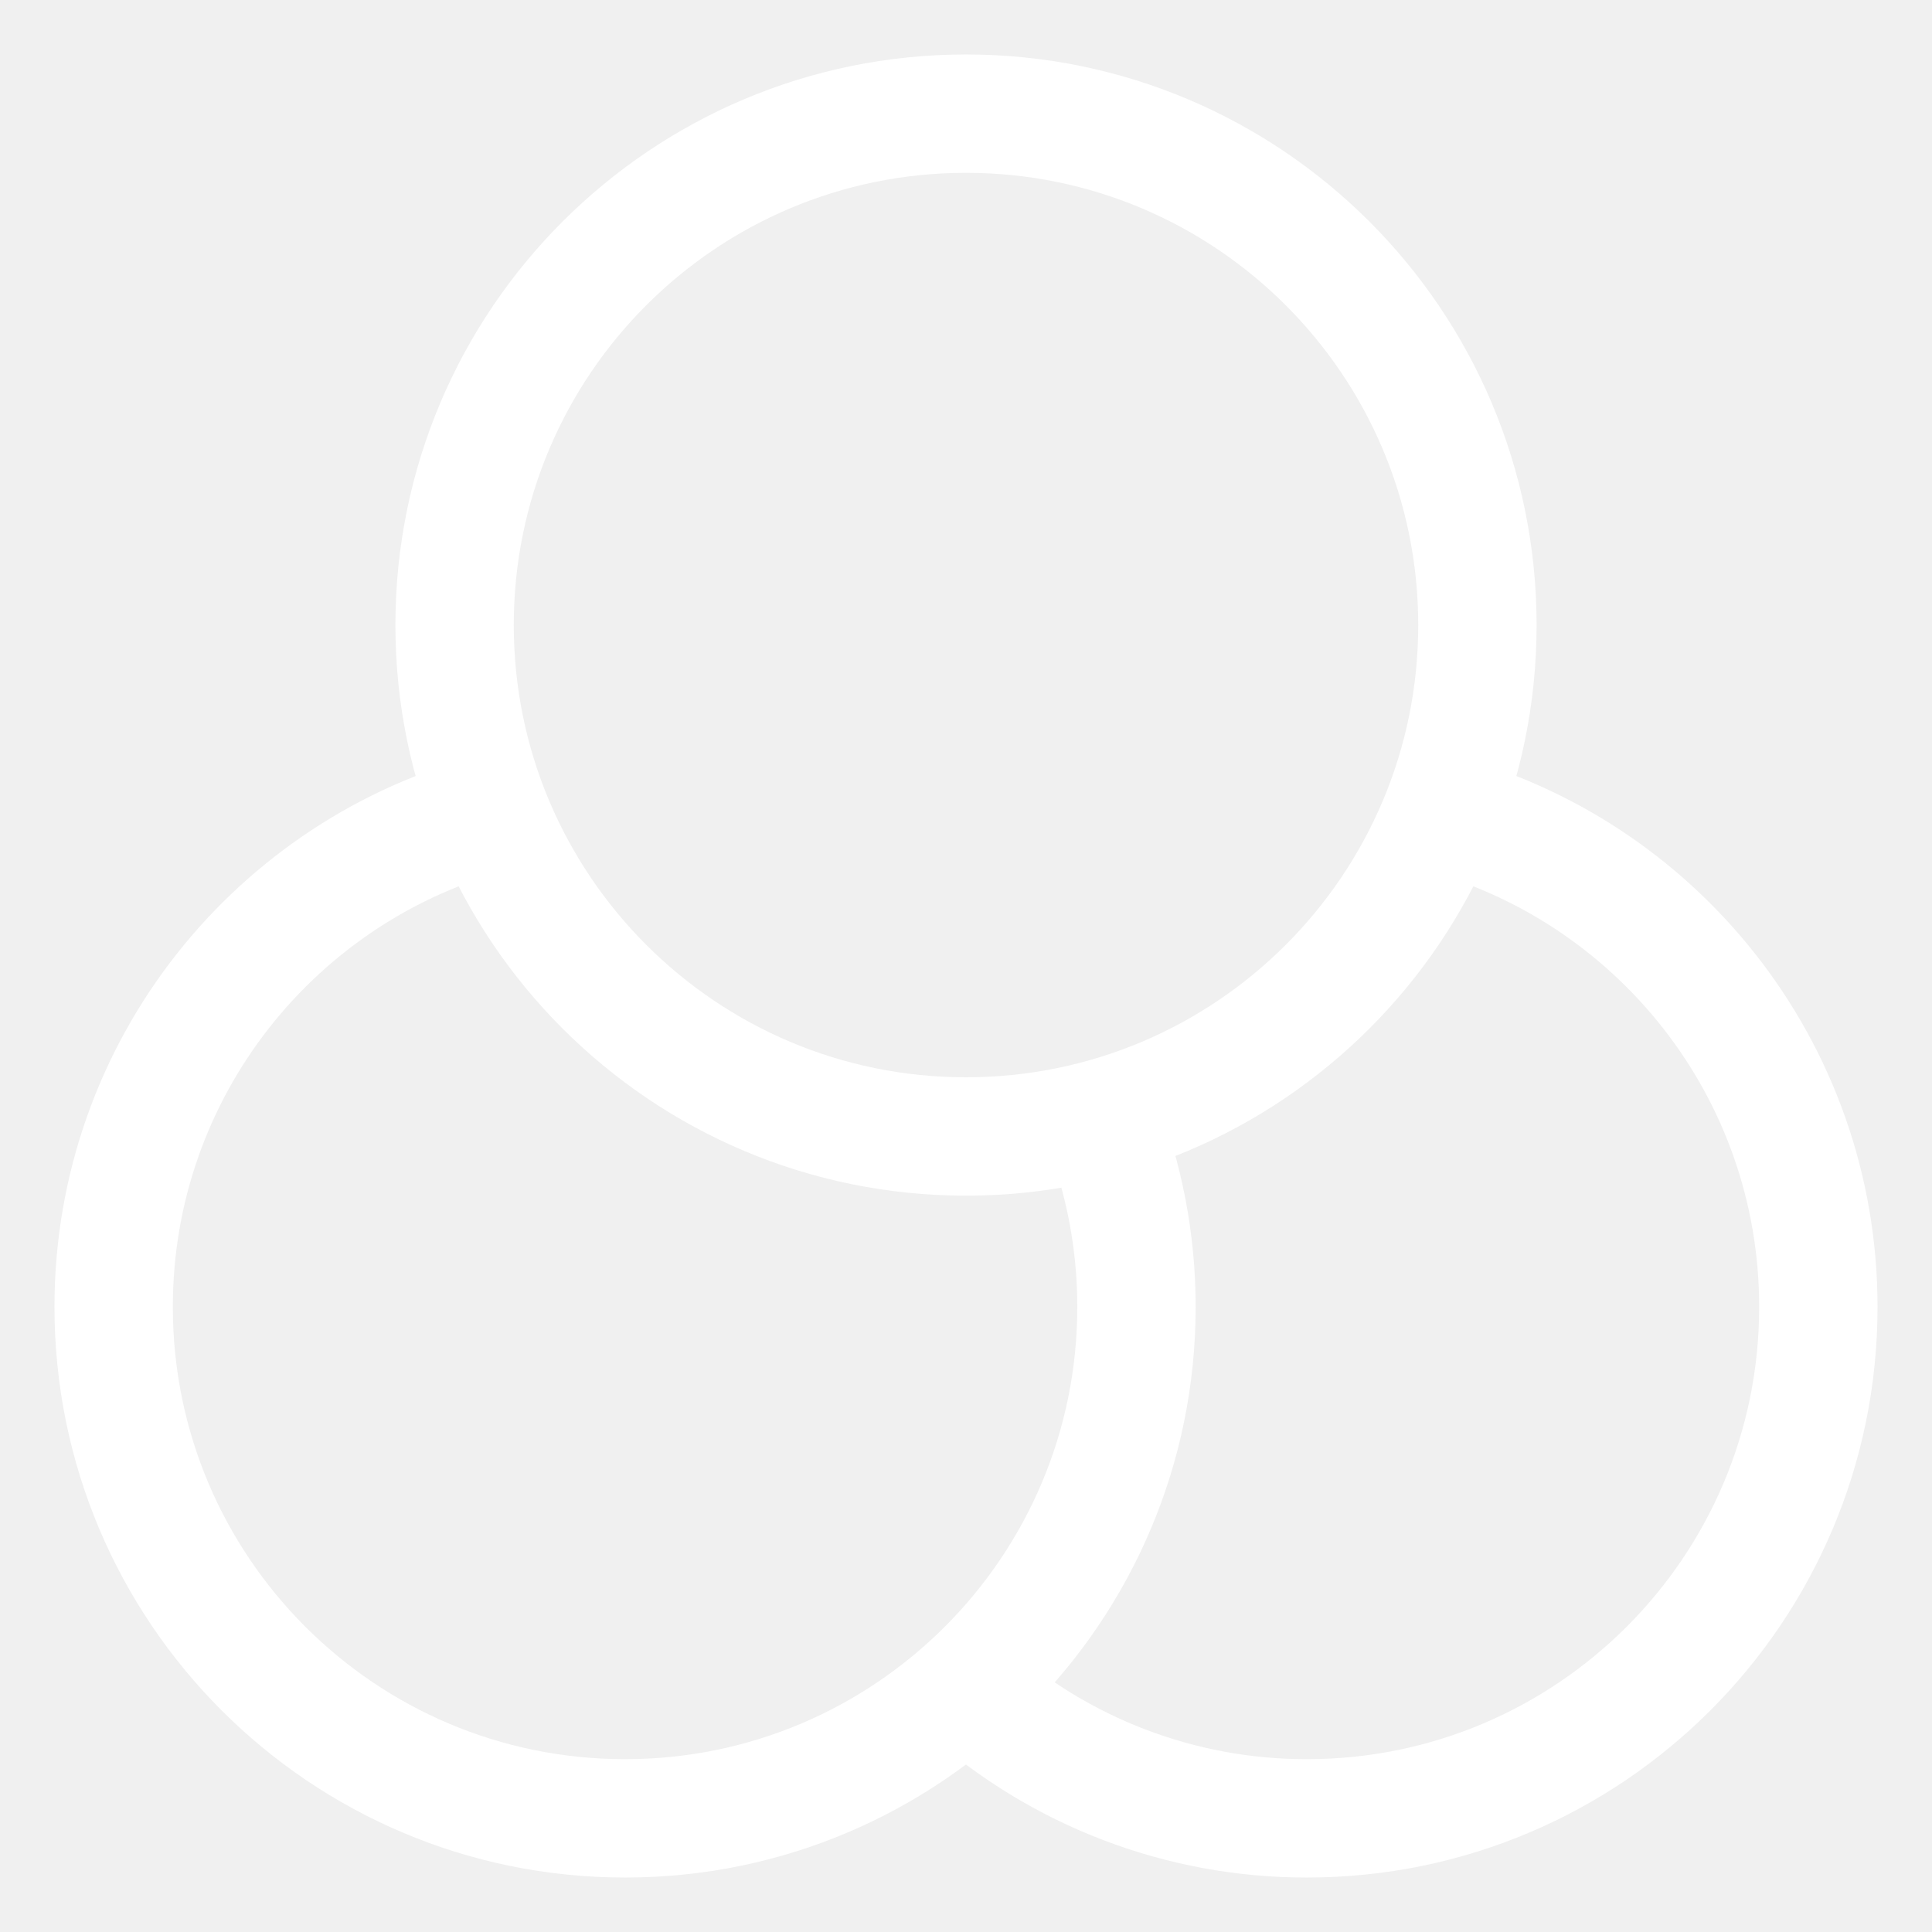
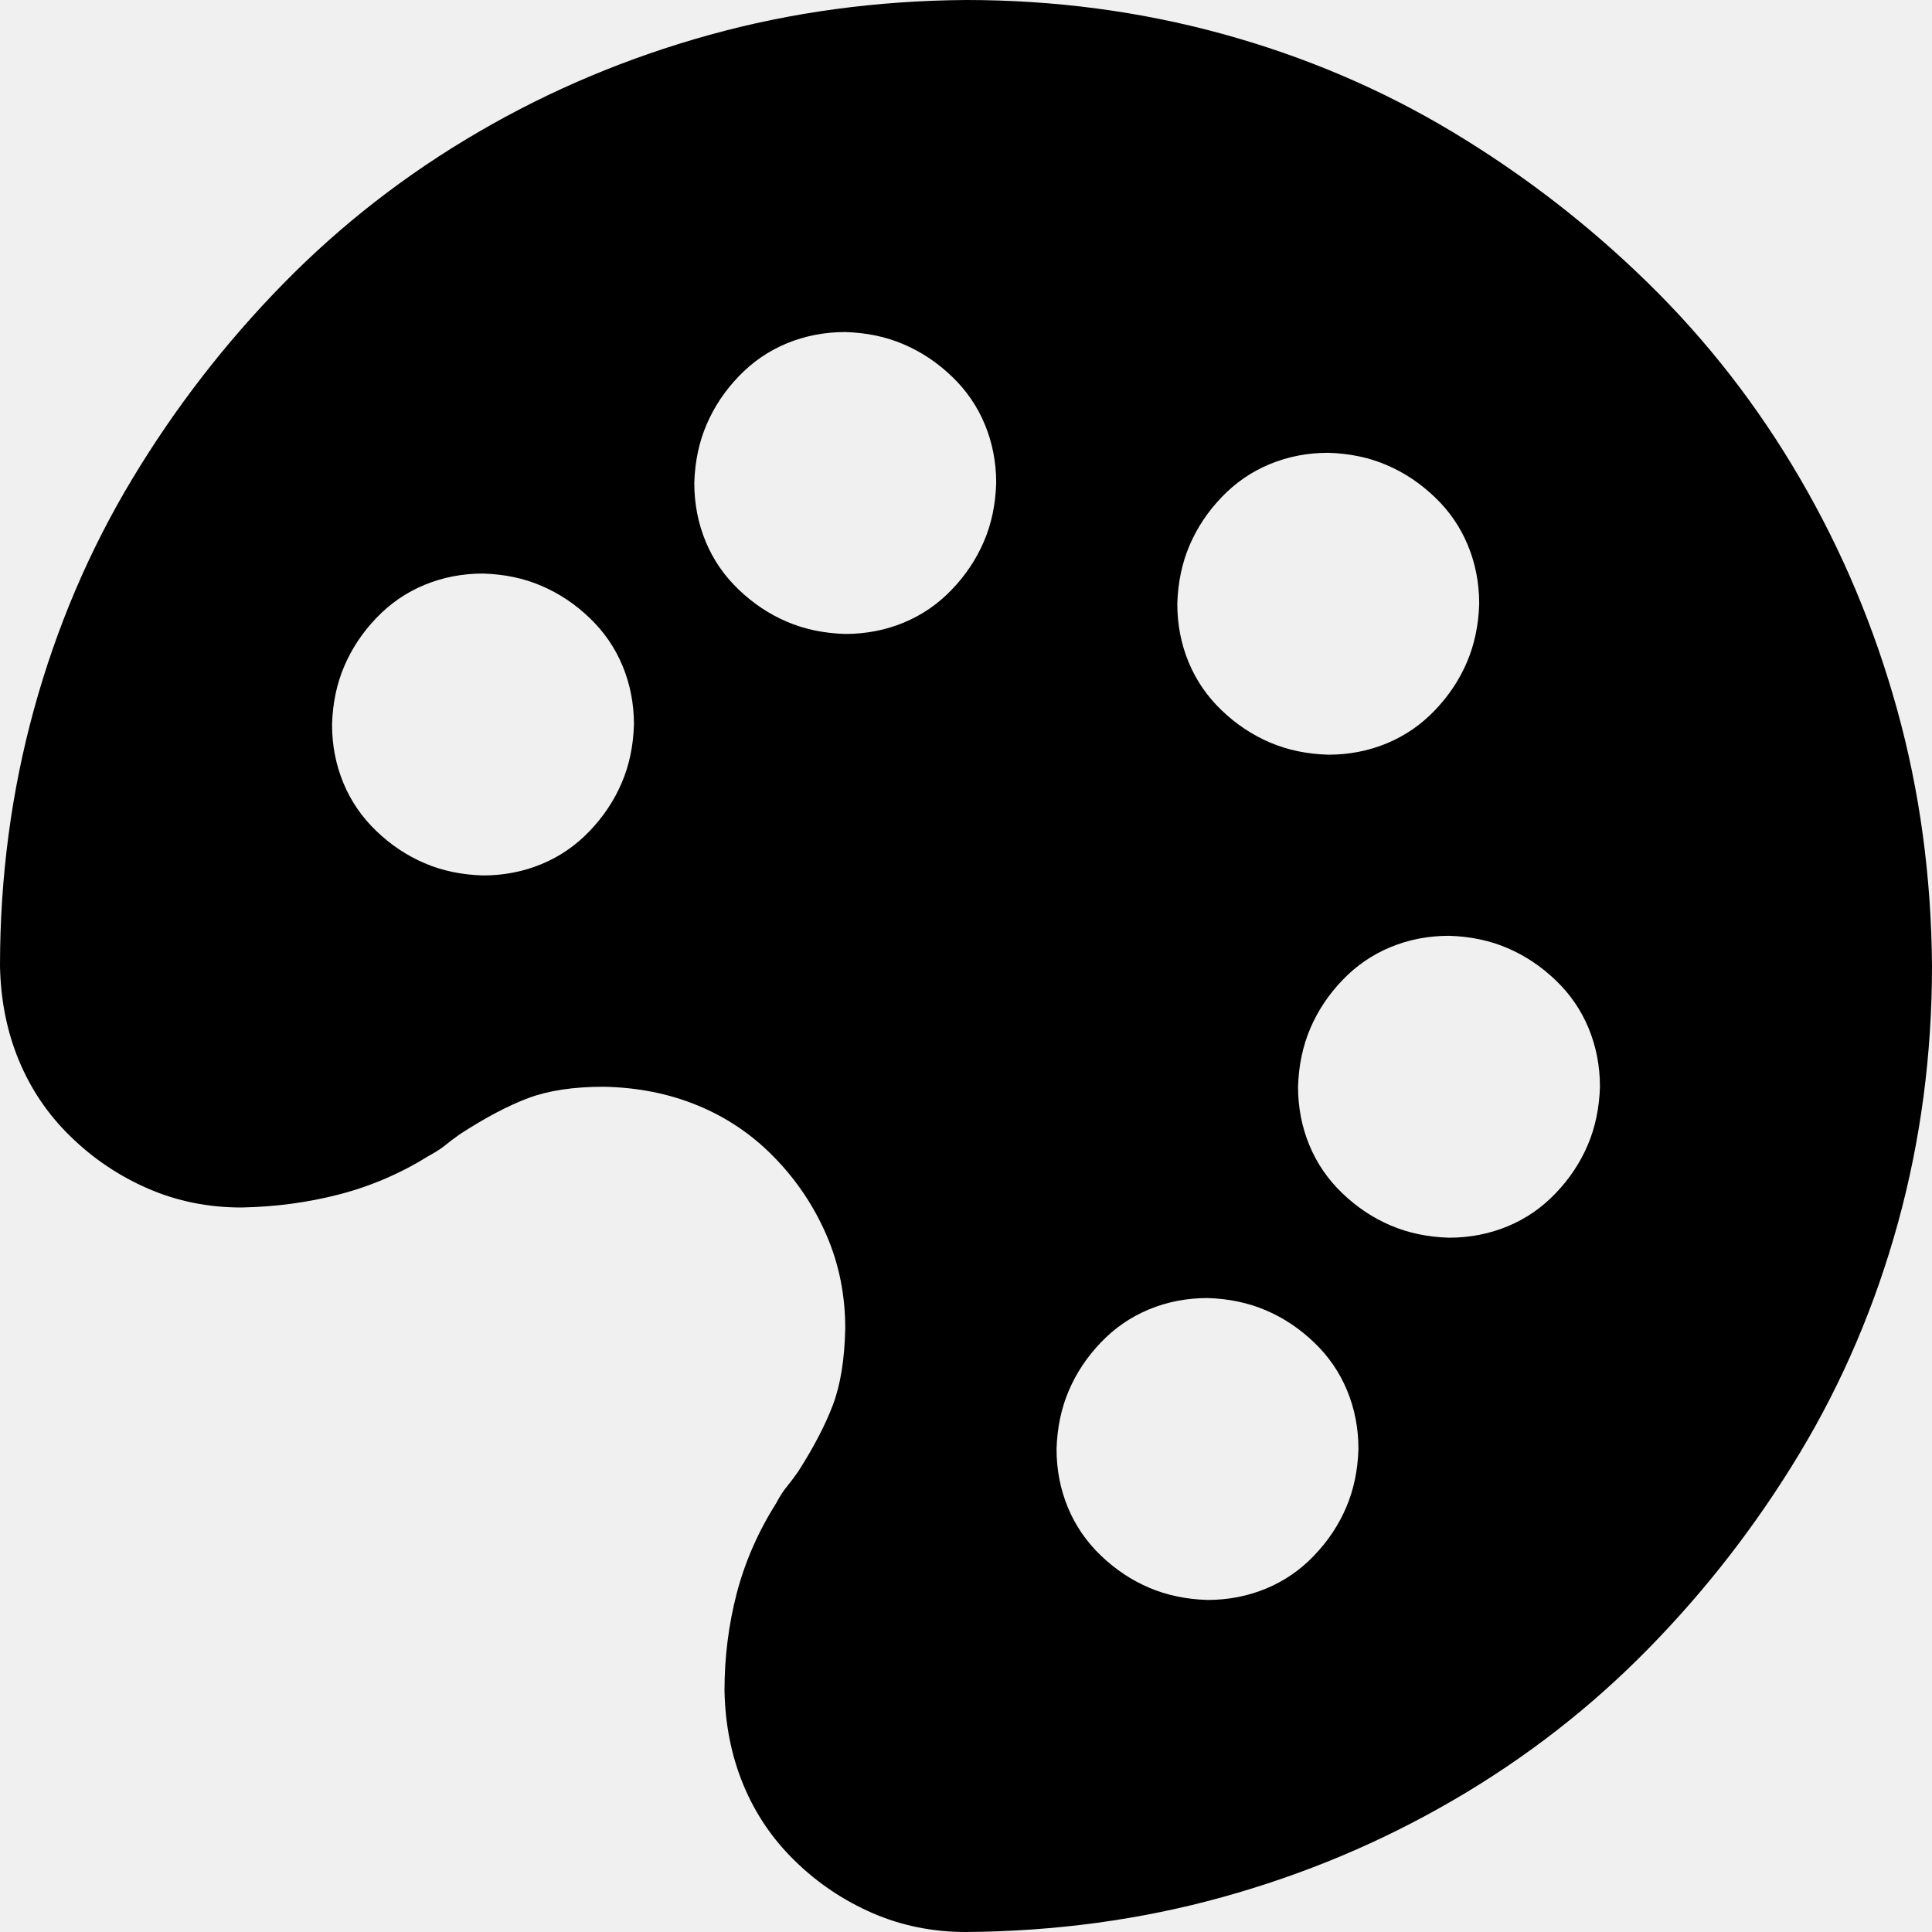
- <svg xmlns="http://www.w3.org/2000/svg" width="34" height="34" viewBox="0 0 34 34" fill="none">
-   <path d="M17 29.708C18.648 31.187 20.786 32.003 23 32C27.97 32 32 27.97 32 23C32 18.807 29.132 15.283 25.25 14.284" stroke="white" stroke-width="2.083" stroke-linejoin="round" />
-   <path d="M8.75 14.284C4.868 15.283 2 18.806 2 23C2 27.97 6.03 32 11 32C15.97 32 20 27.97 20 23C20 21.838 19.779 20.728 19.379 19.708" stroke="white" stroke-width="2.083" stroke-linejoin="round" />
-   <path d="M17 20C21.97 20 26 15.97 26 11C26 6.03 21.97 2 17 2C12.03 2 8 6.03 8 11C8 15.97 12.03 20 17 20Z" stroke="white" stroke-width="2.083" stroke-linejoin="round" />
+ <svg xmlns="http://www.w3.org/2000/svg" width="30" height="30" viewBox="0 0 30 30" fill="none">
+   <g clip-path="url(#clip0_291_525)">
+     <path d="M15 0C16.377 0 17.705 0.176 18.984 0.527C20.264 0.879 21.455 1.387 22.559 2.051C23.662 2.715 24.673 3.496 25.591 4.395C26.509 5.293 27.295 6.304 27.949 7.427C28.604 8.55 29.106 9.746 29.458 11.016C29.81 12.285 29.99 13.613 30 15C30 16.377 29.824 17.705 29.473 18.984C29.121 20.264 28.613 21.455 27.949 22.559C27.285 23.662 26.504 24.673 25.605 25.591C24.707 26.509 23.696 27.295 22.573 27.949C21.45 28.604 20.254 29.106 18.984 29.458C17.715 29.81 16.387 29.99 15 30C14.482 30 13.999 29.902 13.55 29.707C13.101 29.512 12.7 29.243 12.349 28.901C11.997 28.56 11.729 28.164 11.543 27.715C11.357 27.266 11.26 26.777 11.25 26.25C11.25 25.732 11.313 25.23 11.44 24.741C11.567 24.253 11.773 23.784 12.056 23.335C12.114 23.227 12.168 23.145 12.217 23.086C12.266 23.027 12.324 22.949 12.393 22.852C12.637 22.471 12.817 22.124 12.935 21.811C13.052 21.499 13.115 21.104 13.125 20.625C13.125 20.107 13.027 19.624 12.832 19.175C12.637 18.726 12.368 18.325 12.026 17.974C11.685 17.622 11.289 17.354 10.84 17.168C10.391 16.982 9.902 16.885 9.375 16.875C8.906 16.875 8.516 16.934 8.203 17.051C7.891 17.168 7.539 17.354 7.148 17.607C7.051 17.676 6.973 17.734 6.914 17.783C6.855 17.832 6.772 17.886 6.665 17.944C6.226 18.218 5.762 18.418 5.273 18.545C4.785 18.672 4.277 18.74 3.75 18.75C3.232 18.75 2.749 18.652 2.3 18.457C1.851 18.262 1.45 17.993 1.099 17.651C0.747 17.31 0.479 16.914 0.293 16.465C0.107 16.016 0.01 15.527 0 15C0 13.623 0.176 12.295 0.527 11.016C0.879 9.736 1.387 8.545 2.051 7.441C2.715 6.338 3.496 5.327 4.395 4.409C5.293 3.491 6.304 2.705 7.427 2.051C8.55 1.396 9.746 0.894 11.016 0.542C12.285 0.19 13.613 0.01 15 0ZM20.625 7.031C20.303 7.031 20 7.09 19.717 7.207C19.434 7.324 19.185 7.495 18.97 7.72C18.755 7.944 18.589 8.193 18.472 8.467C18.355 8.74 18.291 9.043 18.281 9.375C18.281 9.697 18.34 10 18.457 10.283C18.574 10.566 18.745 10.815 18.97 11.03C19.194 11.245 19.443 11.411 19.717 11.528C19.99 11.646 20.293 11.709 20.625 11.719C20.947 11.719 21.25 11.66 21.533 11.543C21.816 11.426 22.065 11.255 22.28 11.03C22.495 10.806 22.661 10.557 22.778 10.283C22.895 10.01 22.959 9.707 22.969 9.375C22.969 9.053 22.91 8.75 22.793 8.467C22.676 8.184 22.505 7.935 22.28 7.72C22.056 7.505 21.807 7.339 21.533 7.222C21.26 7.104 20.957 7.041 20.625 7.031ZM7.5 13.594C7.822 13.594 8.125 13.535 8.408 13.418C8.691 13.301 8.94 13.13 9.155 12.905C9.37 12.681 9.536 12.432 9.653 12.158C9.771 11.885 9.834 11.582 9.844 11.25C9.844 10.928 9.785 10.625 9.668 10.342C9.551 10.059 9.38 9.81 9.155 9.595C8.931 9.38 8.682 9.214 8.408 9.097C8.135 8.979 7.832 8.916 7.5 8.906C7.178 8.906 6.875 8.965 6.592 9.082C6.309 9.199 6.06 9.37 5.845 9.595C5.63 9.819 5.464 10.068 5.347 10.342C5.229 10.615 5.166 10.918 5.156 11.25C5.156 11.572 5.215 11.875 5.332 12.158C5.449 12.441 5.62 12.69 5.845 12.905C6.069 13.12 6.318 13.286 6.592 13.403C6.865 13.521 7.168 13.584 7.5 13.594ZM13.125 9.844C13.447 9.844 13.75 9.785 14.033 9.668C14.316 9.551 14.565 9.38 14.78 9.155C14.995 8.931 15.161 8.682 15.278 8.408C15.396 8.135 15.459 7.832 15.469 7.5C15.469 7.178 15.41 6.875 15.293 6.592C15.176 6.309 15.005 6.06 14.78 5.845C14.556 5.63 14.307 5.464 14.033 5.347C13.76 5.229 13.457 5.166 13.125 5.156C12.803 5.156 12.5 5.215 12.217 5.332C11.934 5.449 11.685 5.62 11.47 5.845C11.255 6.069 11.089 6.318 10.972 6.592C10.854 6.865 10.791 7.168 10.781 7.5C10.781 7.822 10.84 8.125 10.957 8.408C11.074 8.691 11.245 8.94 11.47 9.155C11.694 9.37 11.943 9.536 12.217 9.653C12.49 9.771 12.793 9.834 13.125 9.844ZM18.75 24.844C19.072 24.844 19.375 24.785 19.658 24.668C19.941 24.551 20.19 24.38 20.405 24.155C20.62 23.931 20.786 23.682 20.903 23.408C21.02 23.135 21.084 22.832 21.094 22.5C21.094 22.178 21.035 21.875 20.918 21.592C20.801 21.309 20.63 21.06 20.405 20.845C20.181 20.63 19.932 20.464 19.658 20.347C19.385 20.23 19.082 20.166 18.75 20.156C18.428 20.156 18.125 20.215 17.842 20.332C17.559 20.449 17.31 20.62 17.095 20.845C16.88 21.069 16.714 21.318 16.597 21.592C16.48 21.865 16.416 22.168 16.406 22.5C16.406 22.822 16.465 23.125 16.582 23.408C16.699 23.691 16.87 23.94 17.095 24.155C17.319 24.37 17.568 24.536 17.842 24.653C18.115 24.77 18.418 24.834 18.75 24.844ZM22.5 19.219C22.822 19.219 23.125 19.16 23.408 19.043C23.691 18.926 23.94 18.755 24.155 18.53C24.37 18.306 24.536 18.057 24.653 17.783C24.77 17.51 24.834 17.207 24.844 16.875C24.844 16.553 24.785 16.25 24.668 15.967C24.551 15.684 24.38 15.435 24.155 15.22C23.931 15.005 23.682 14.839 23.408 14.722C23.135 14.604 22.832 14.541 22.5 14.531C22.178 14.531 21.875 14.59 21.592 14.707C21.309 14.824 21.06 14.995 20.845 15.22C20.63 15.444 20.464 15.693 20.347 15.967C20.23 16.24 20.166 16.543 20.156 16.875C20.156 17.197 20.215 17.5 20.332 17.783C20.449 18.066 20.62 18.315 20.845 18.53C21.069 18.745 21.318 18.911 21.592 19.028C21.865 19.145 22.168 19.209 22.5 19.219Z" fill="black" />
+   </g>
+   <defs>
+     <clipPath id="clip0_291_525">
+       <rect width="30" height="30" fill="white" />
+     </clipPath>
+   </defs>
</svg>
